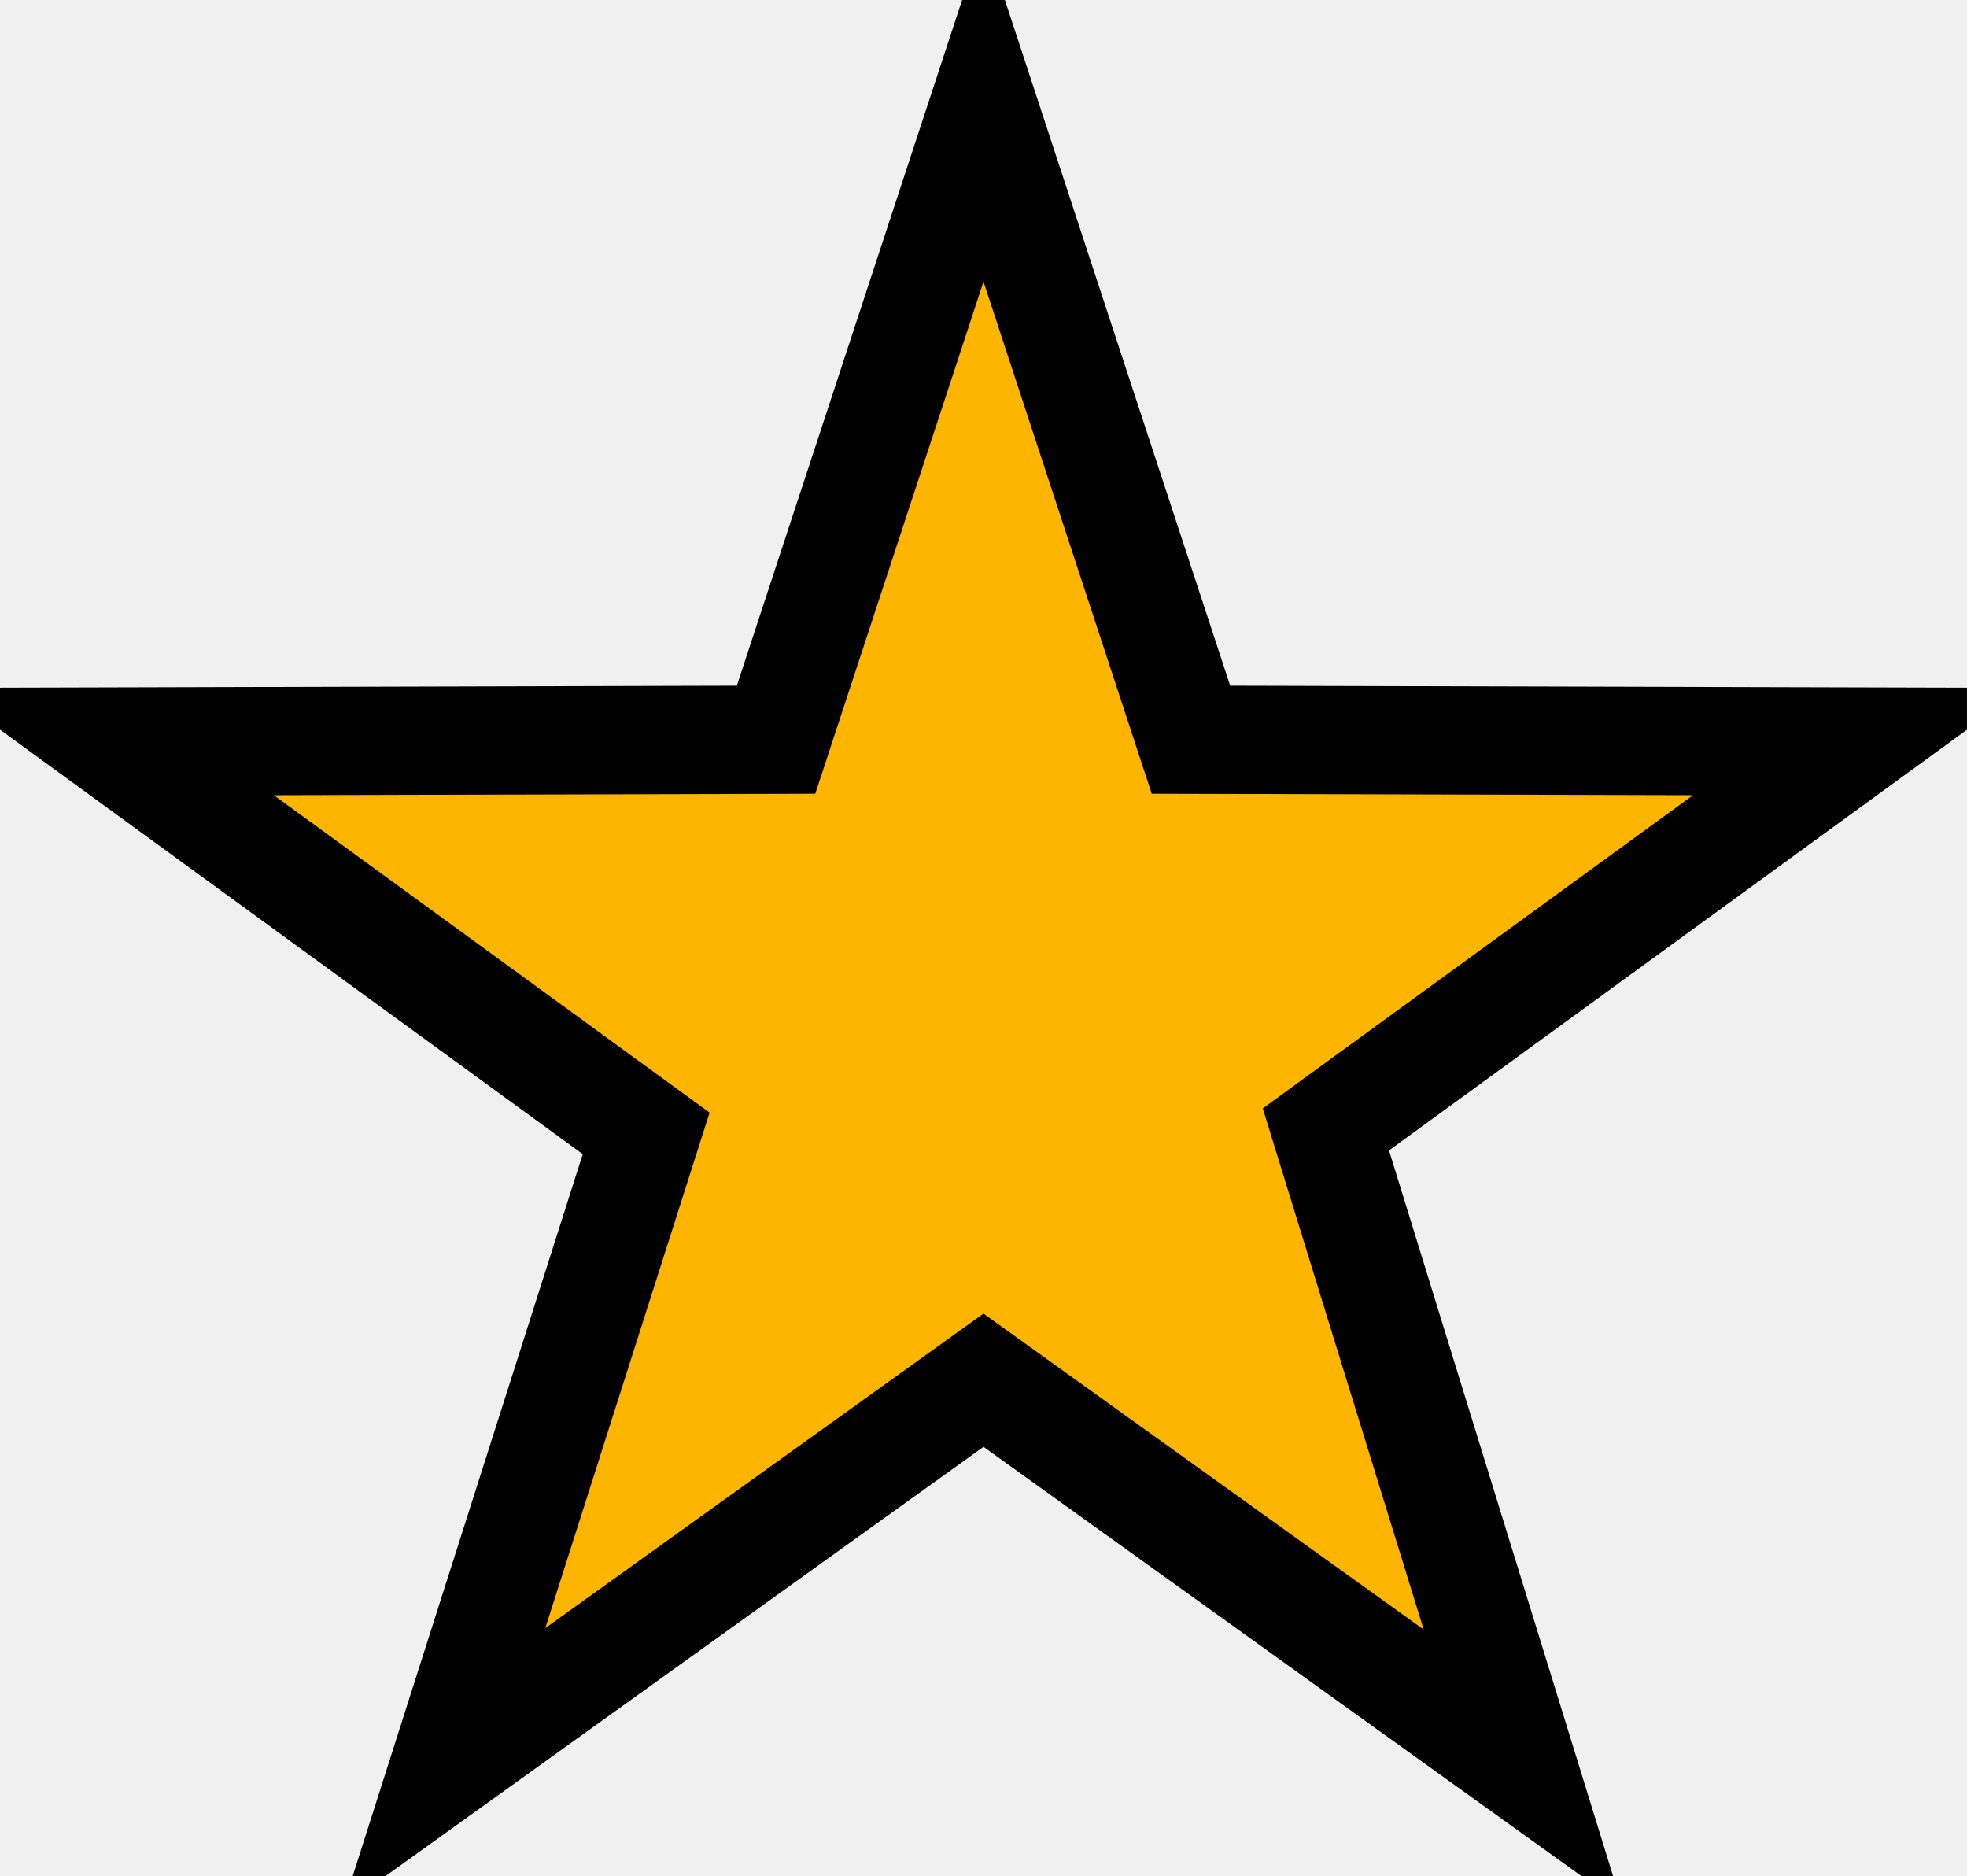
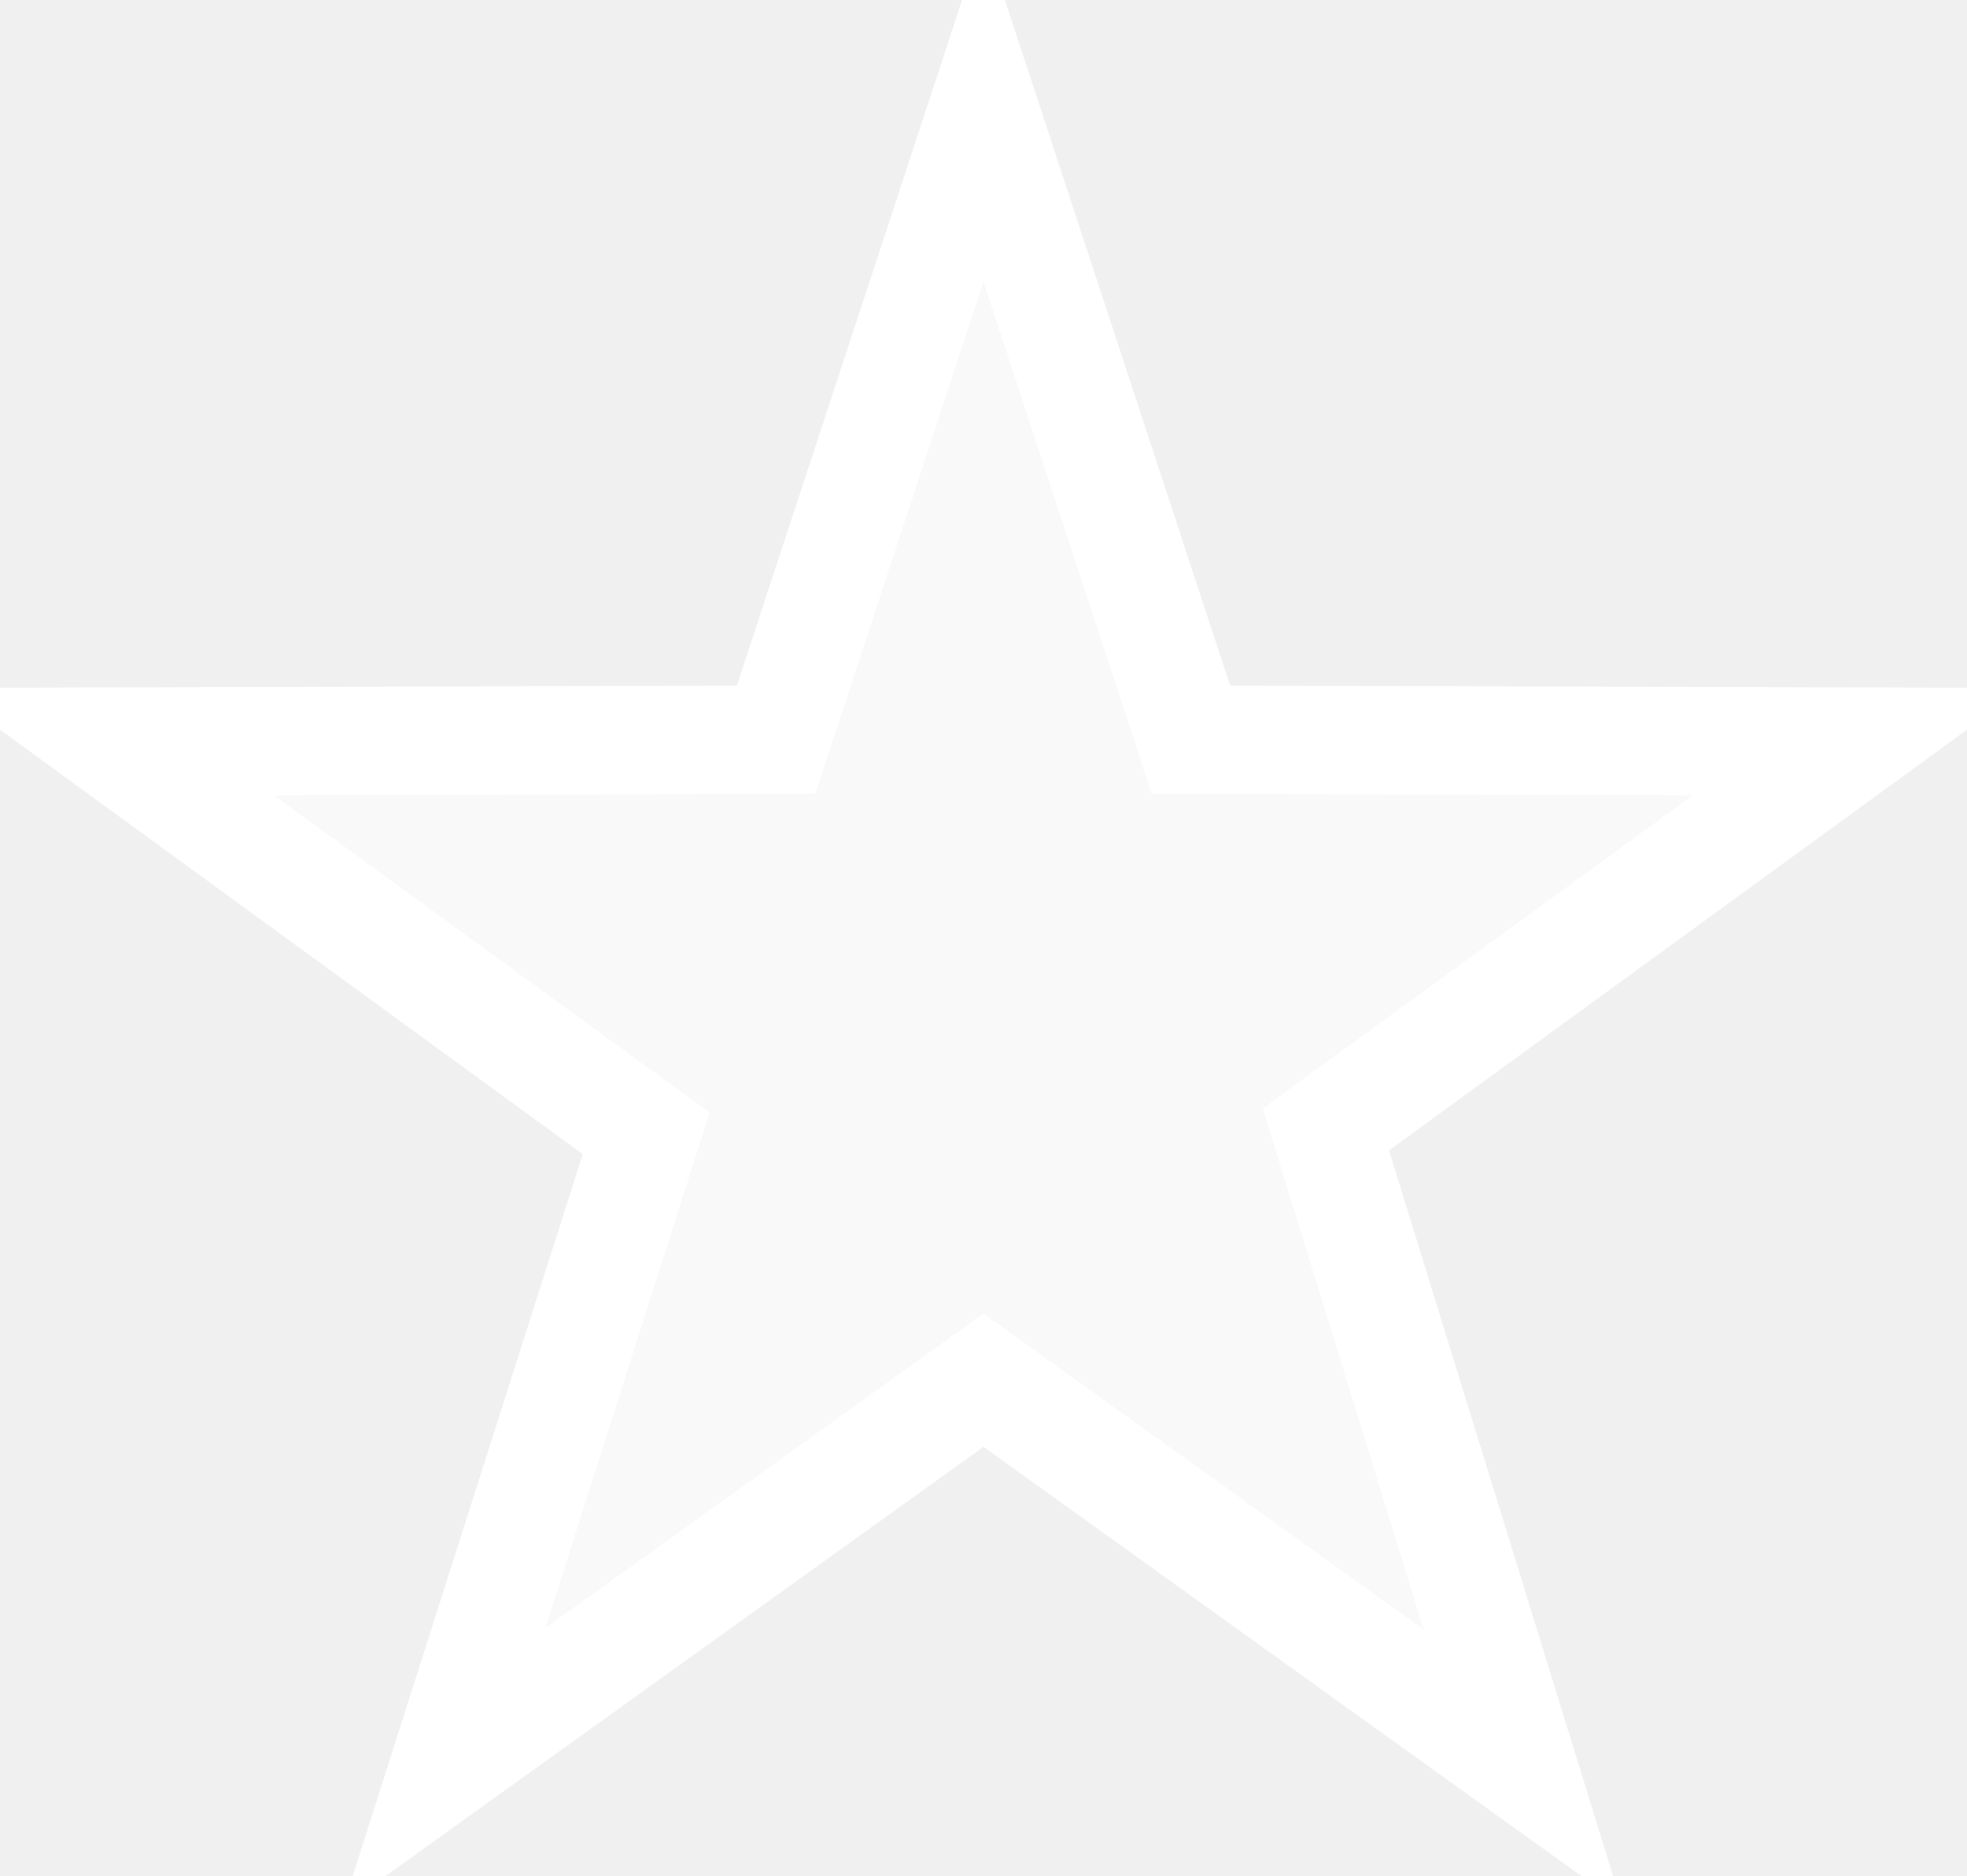
<svg xmlns="http://www.w3.org/2000/svg" viewBox="-5.286 -5.18 5.452 5.198">
-   <path d="M-2.56-4.88-1.985-3.13-.134-3.125-1.611-2.05-1.065-.282-2.56-1.355-4.055-.282-3.495-2.039-4.986-3.125-3.135-3.13Z" stroke="#000" stroke-width=".3" fill="#FDB500" />
+   <path d="M-2.56-4.88-1.985-3.13-.134-3.125-1.611-2.05-1.065-.282-2.56-1.355-4.055-.282-3.495-2.039-4.986-3.125-3.135-3.13Z" stroke="#fff" stroke-width=".3" fill="#fff9" />
</svg>
